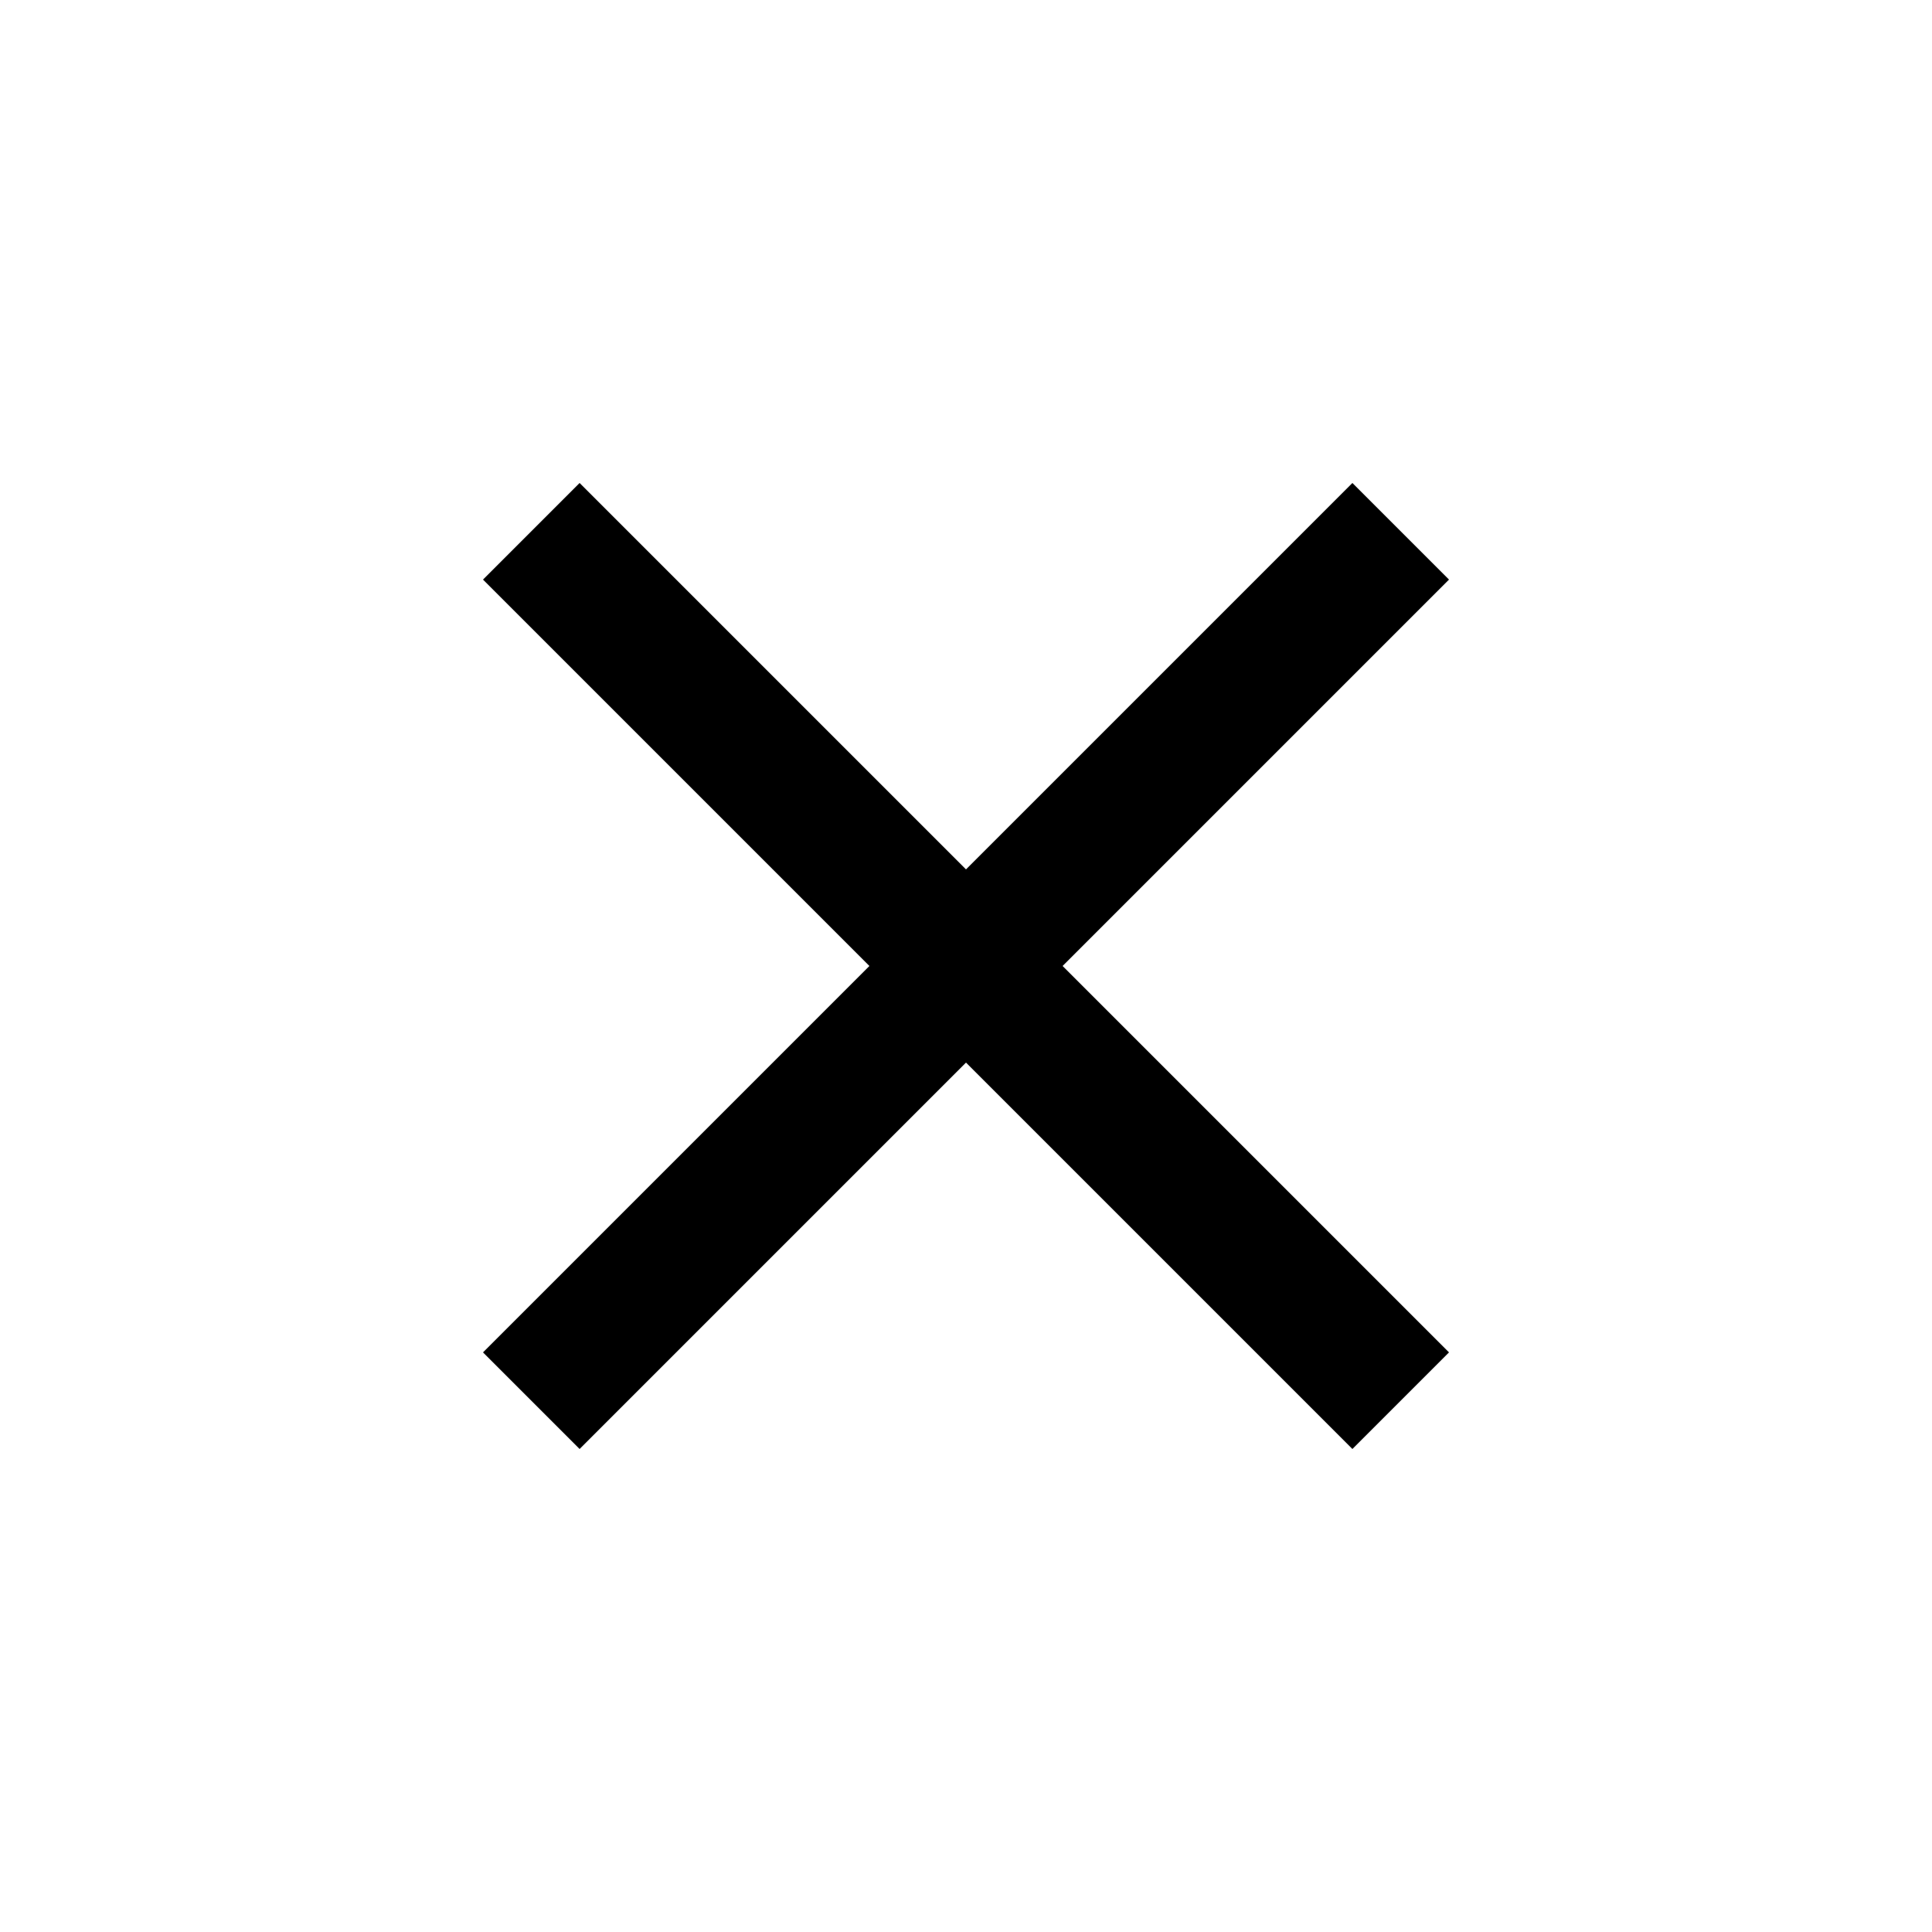
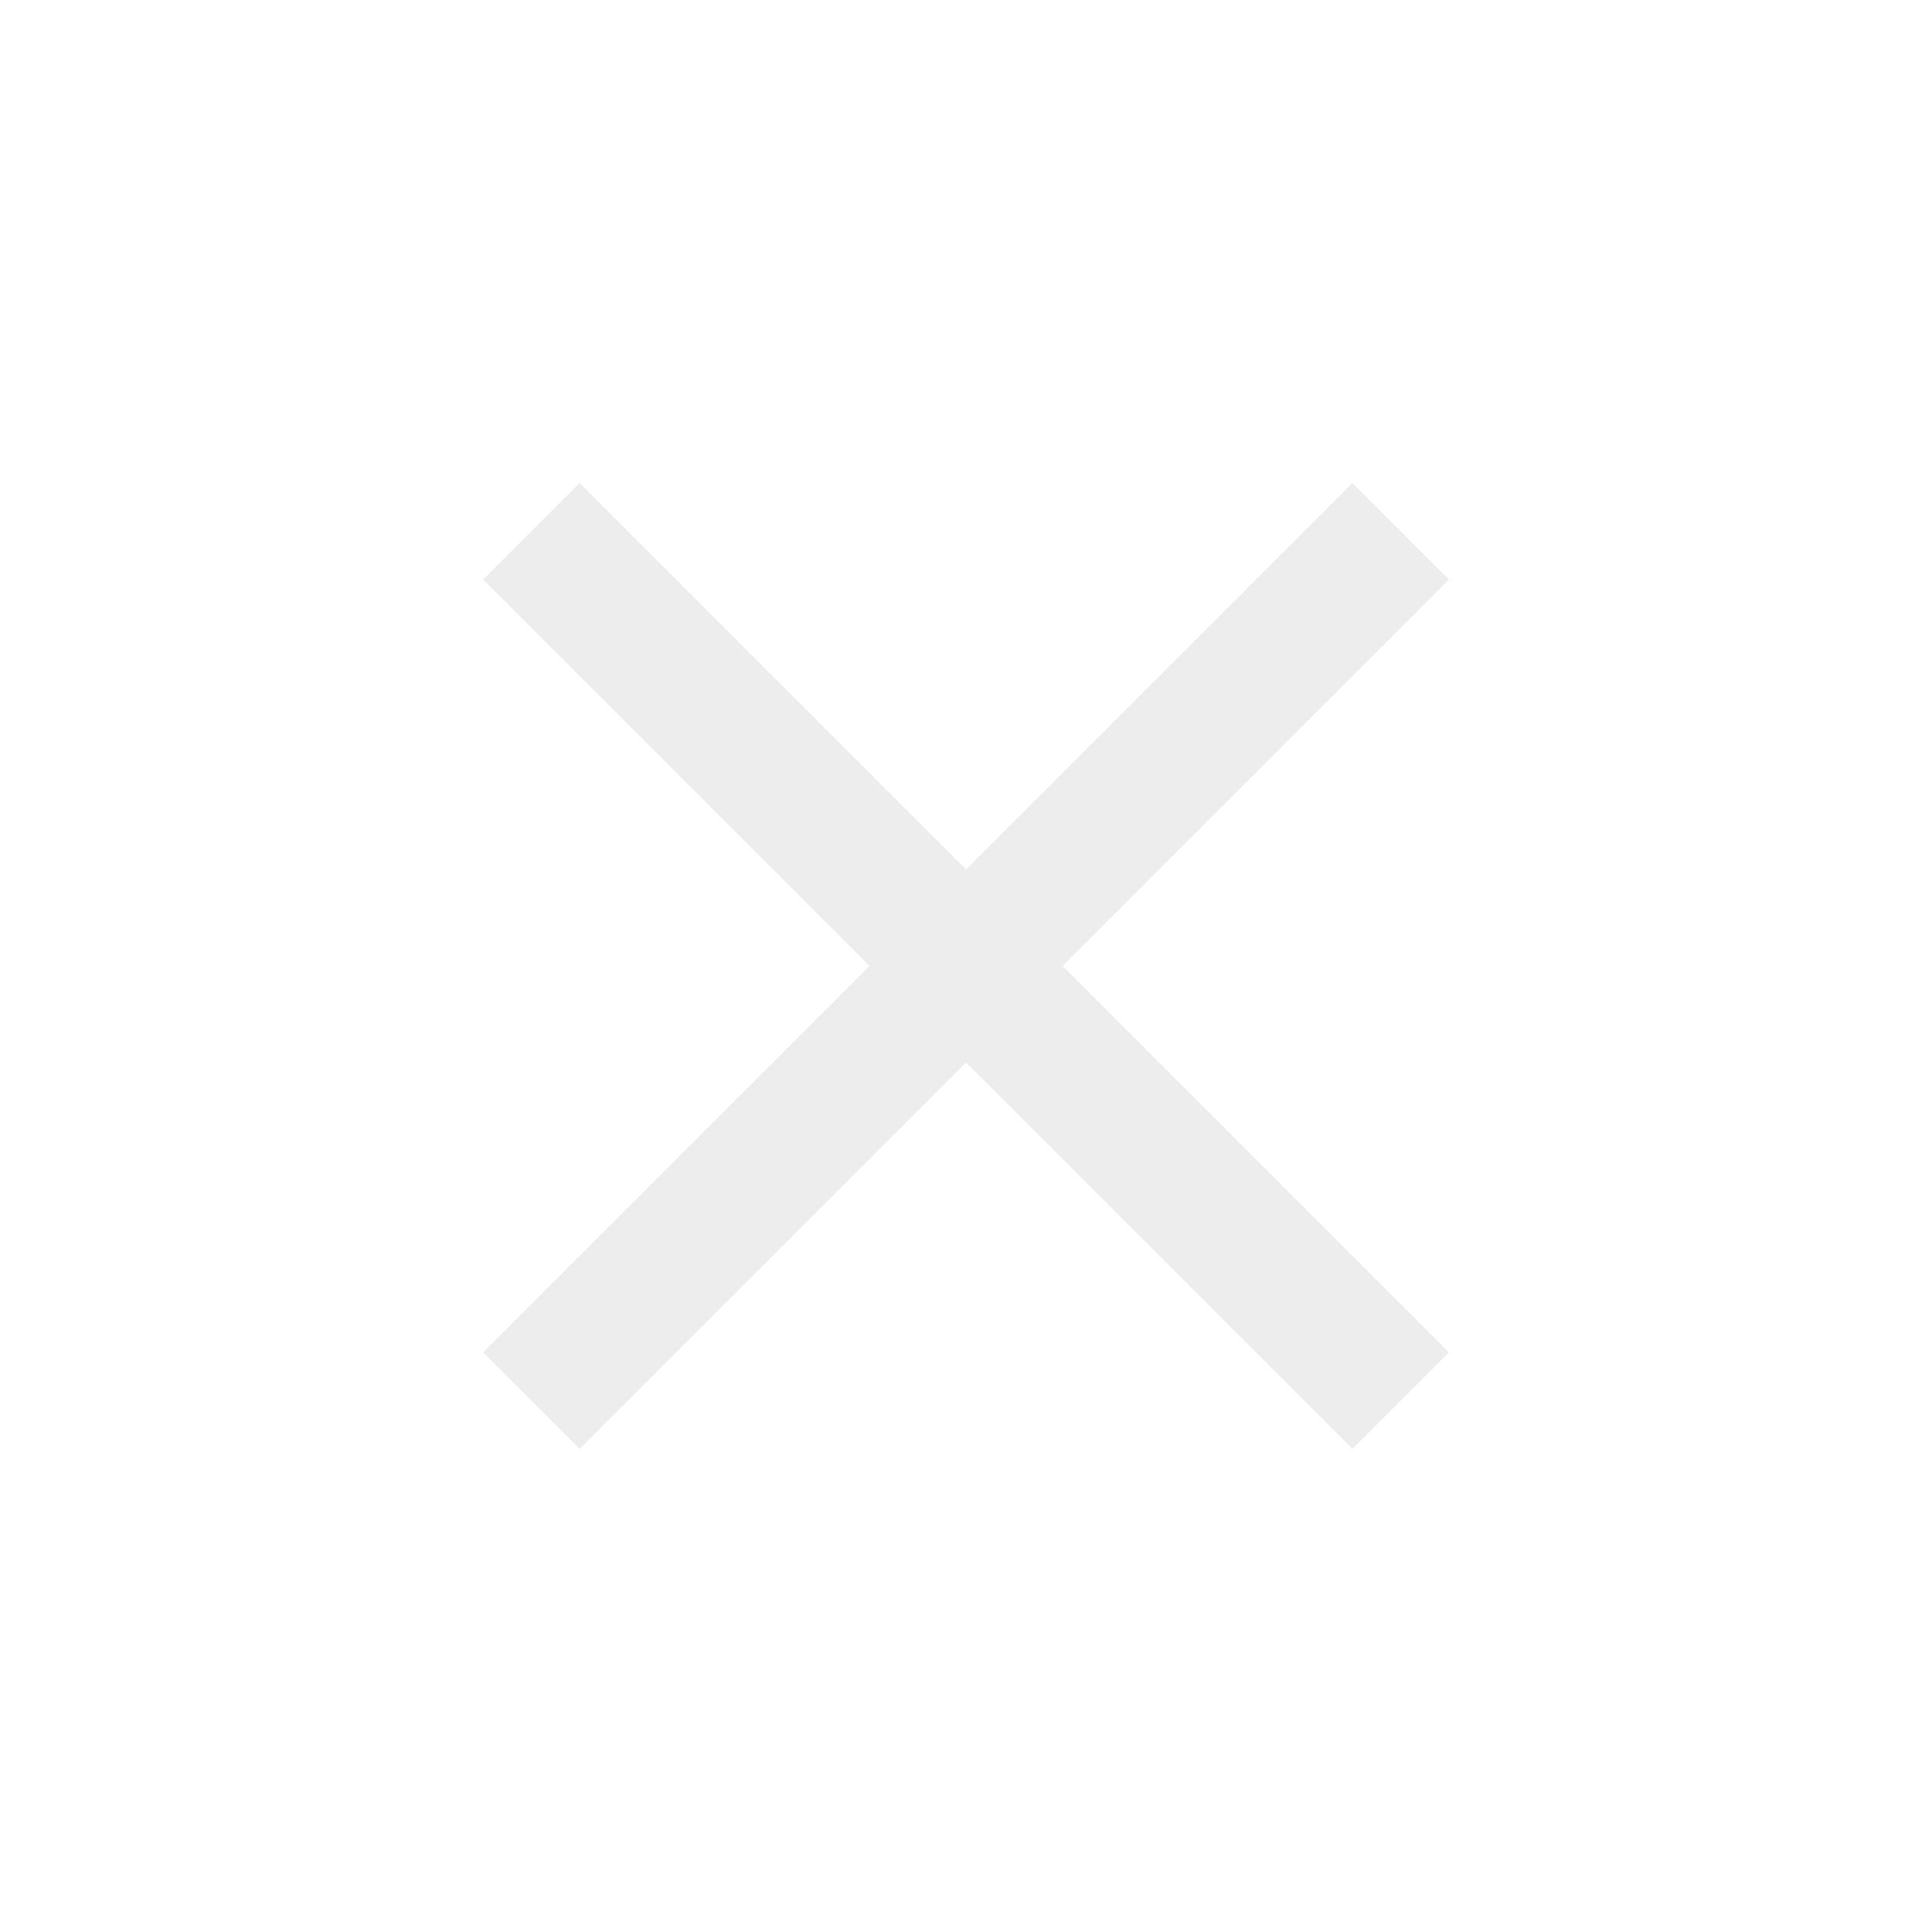
- <svg xmlns="http://www.w3.org/2000/svg" version="1.1" id="Capa_1" x="0px" y="0px" width="512" height="512" viewBox="0 0 512 512" xml:space="preserve">
-   <defs id="defs895" />
+ <svg xmlns="http://www.w3.org/2000/svg" version="1.1" id="Capa_1" x="0px" y="0px" viewBox="0 0 512 512" style="enable-background:new 0 0 512 512;" xml:space="preserve">
+   <style type="text/css">
+ 	.st0{fill:#EDEDED;}
+ </style>
  <g id="g860" transform="matrix(0.7170868,0,0,0.7170868,128,128)">
    <g id="close">
-       <polygon points="357,321.3 214.2,178.5 357,35.7 321.3,0 178.5,142.8 35.7,0 0,35.7 142.8,178.5 0,321.3 35.7,357 178.5,214.2 321.3,357 " id="polygon857" />
+       <polygon id="polygon857" class="st0" points="357,321.3 214.2,178.5 357,35.7 321.3,0 178.5,142.8 35.7,0 0,35.7 142.8,178.5     0,321.3 35.7,357 178.5,214.2 321.3,357   " />
    </g>
  </g>
  <g id="g862" transform="translate(0,155)">
</g>
  <g id="g864" transform="translate(0,155)">
</g>
  <g id="g866" transform="translate(0,155)">
</g>
  <g id="g868" transform="translate(0,155)">
</g>
  <g id="g870" transform="translate(0,155)">
</g>
  <g id="g872" transform="translate(0,155)">
</g>
  <g id="g874" transform="translate(0,155)">
</g>
  <g id="g876" transform="translate(0,155)">
</g>
  <g id="g878" transform="translate(0,155)">
</g>
  <g id="g880" transform="translate(0,155)">
</g>
  <g id="g882" transform="translate(0,155)">
</g>
  <g id="g884" transform="translate(0,155)">
</g>
  <g id="g886" transform="translate(0,155)">
</g>
  <g id="g888" transform="translate(0,155)">
</g>
  <g id="g890" transform="translate(0,155)">
</g>
</svg>
